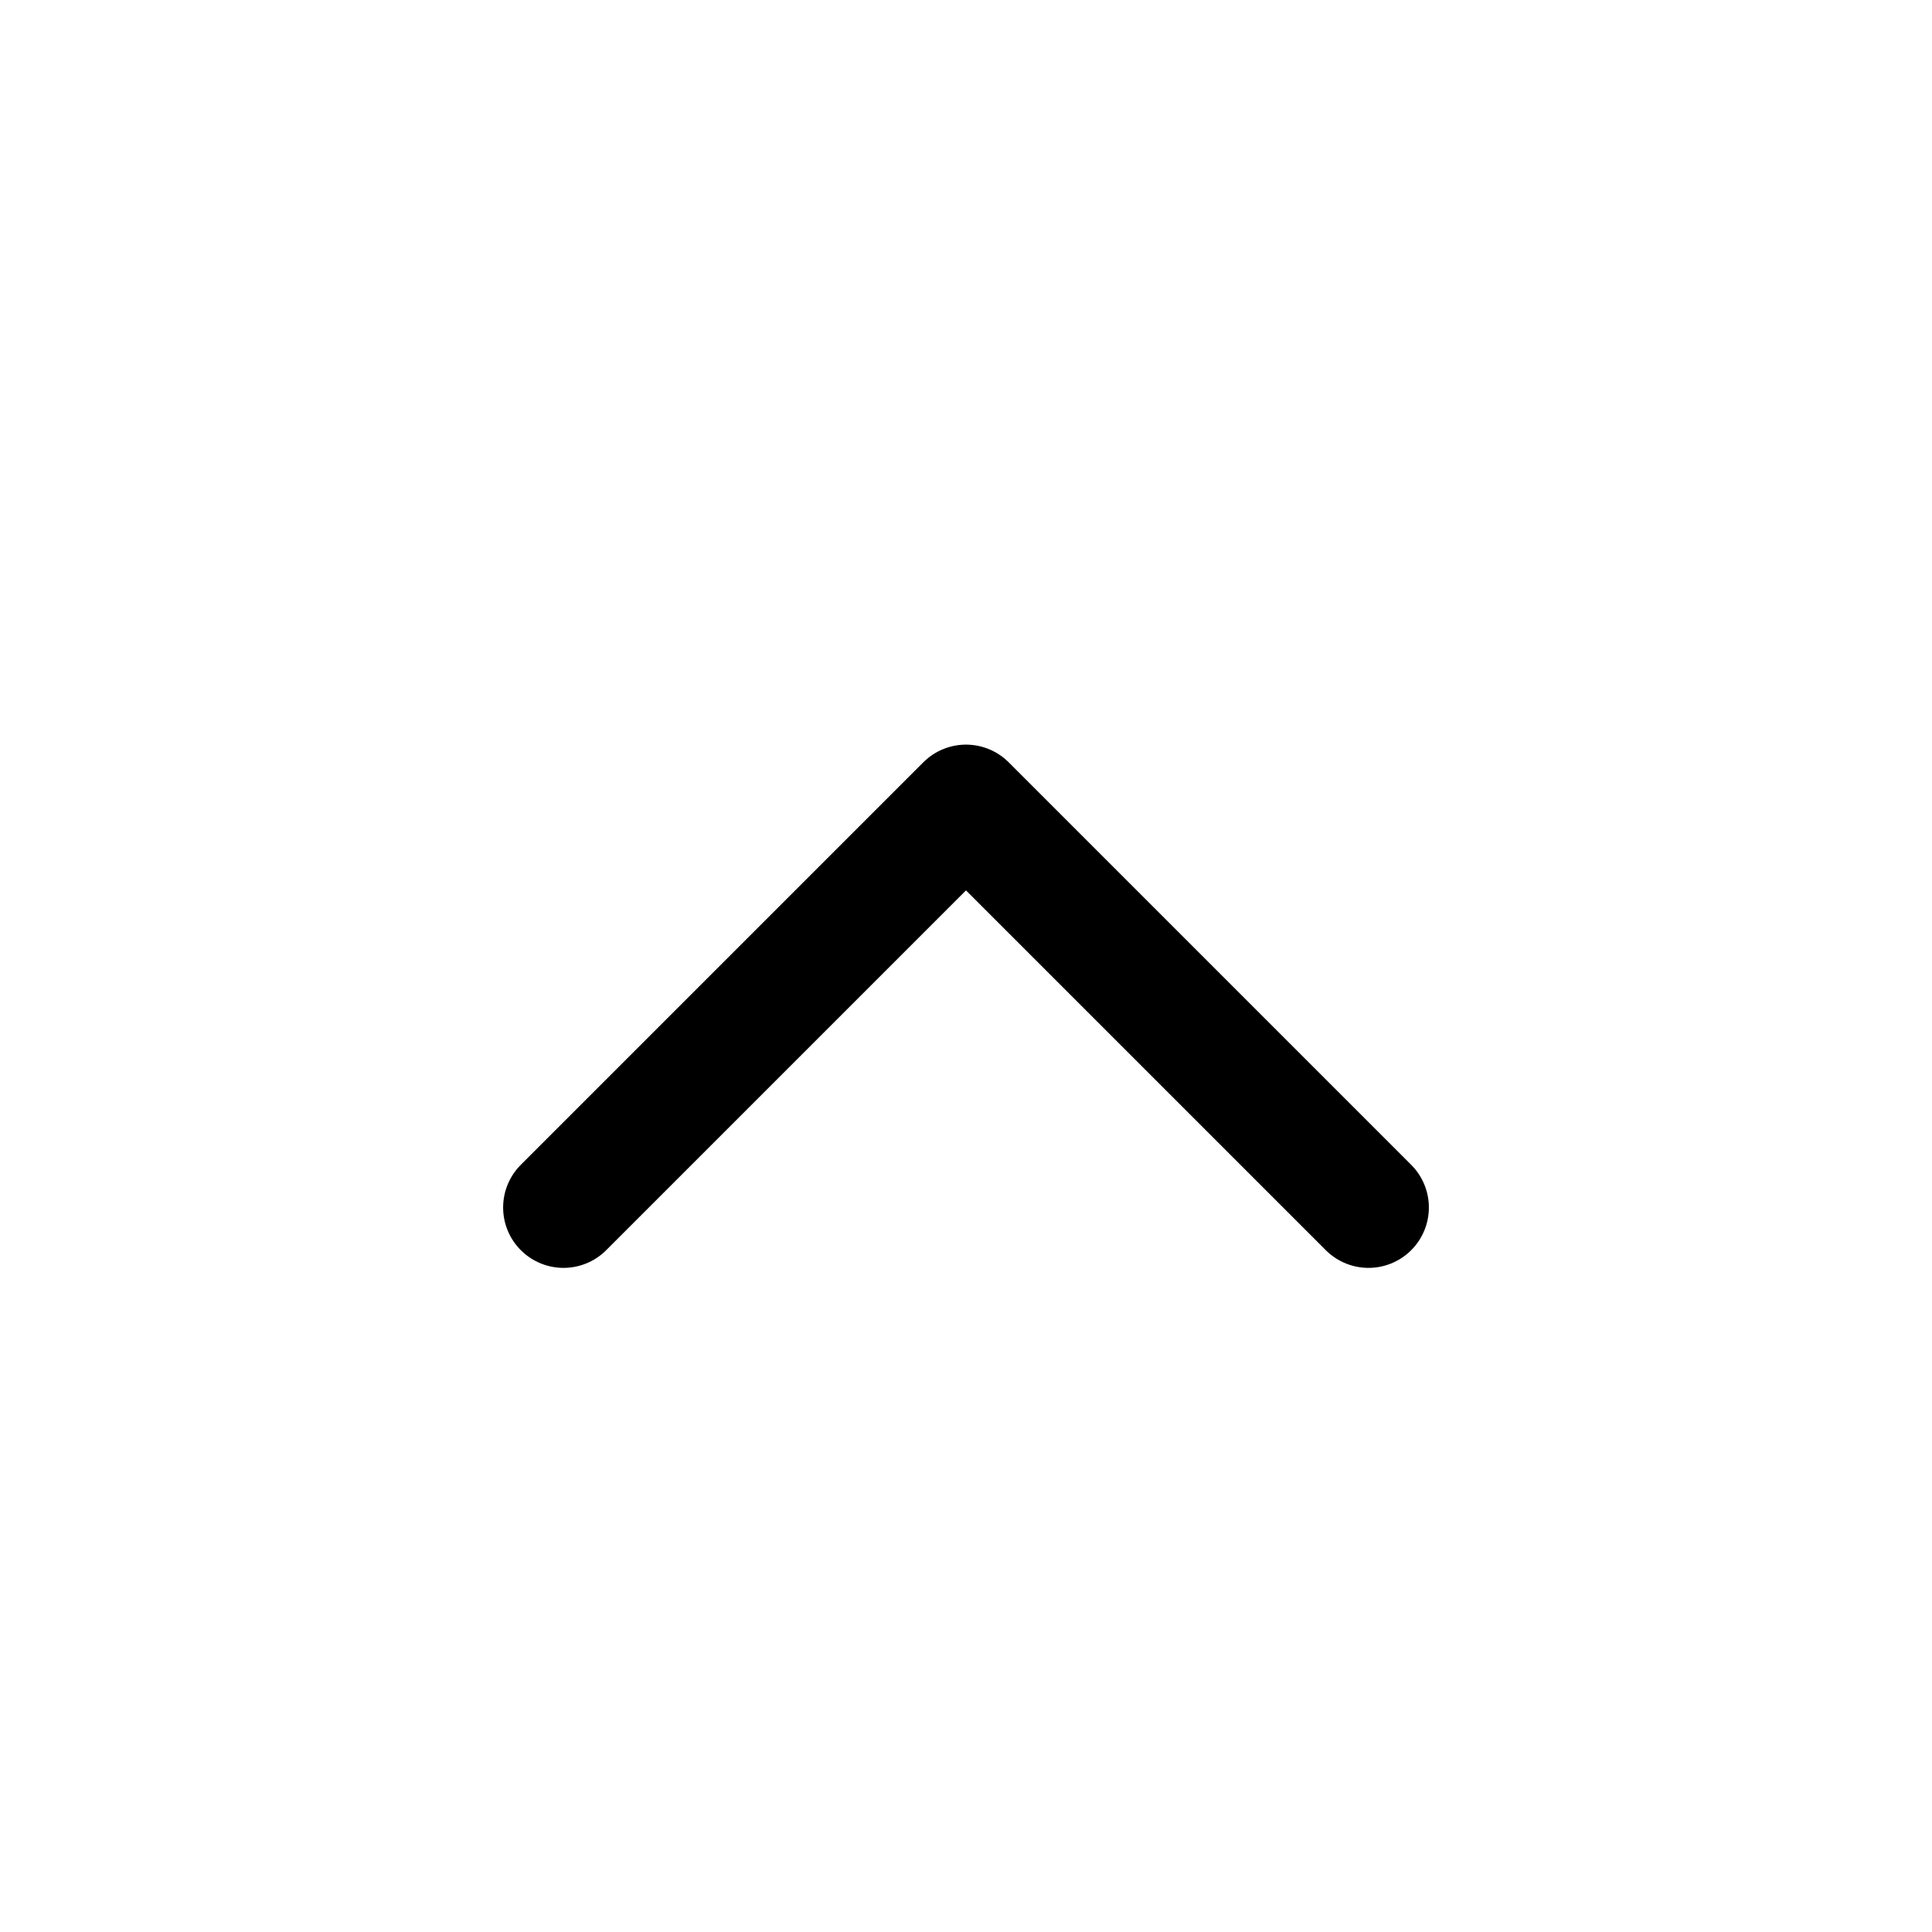
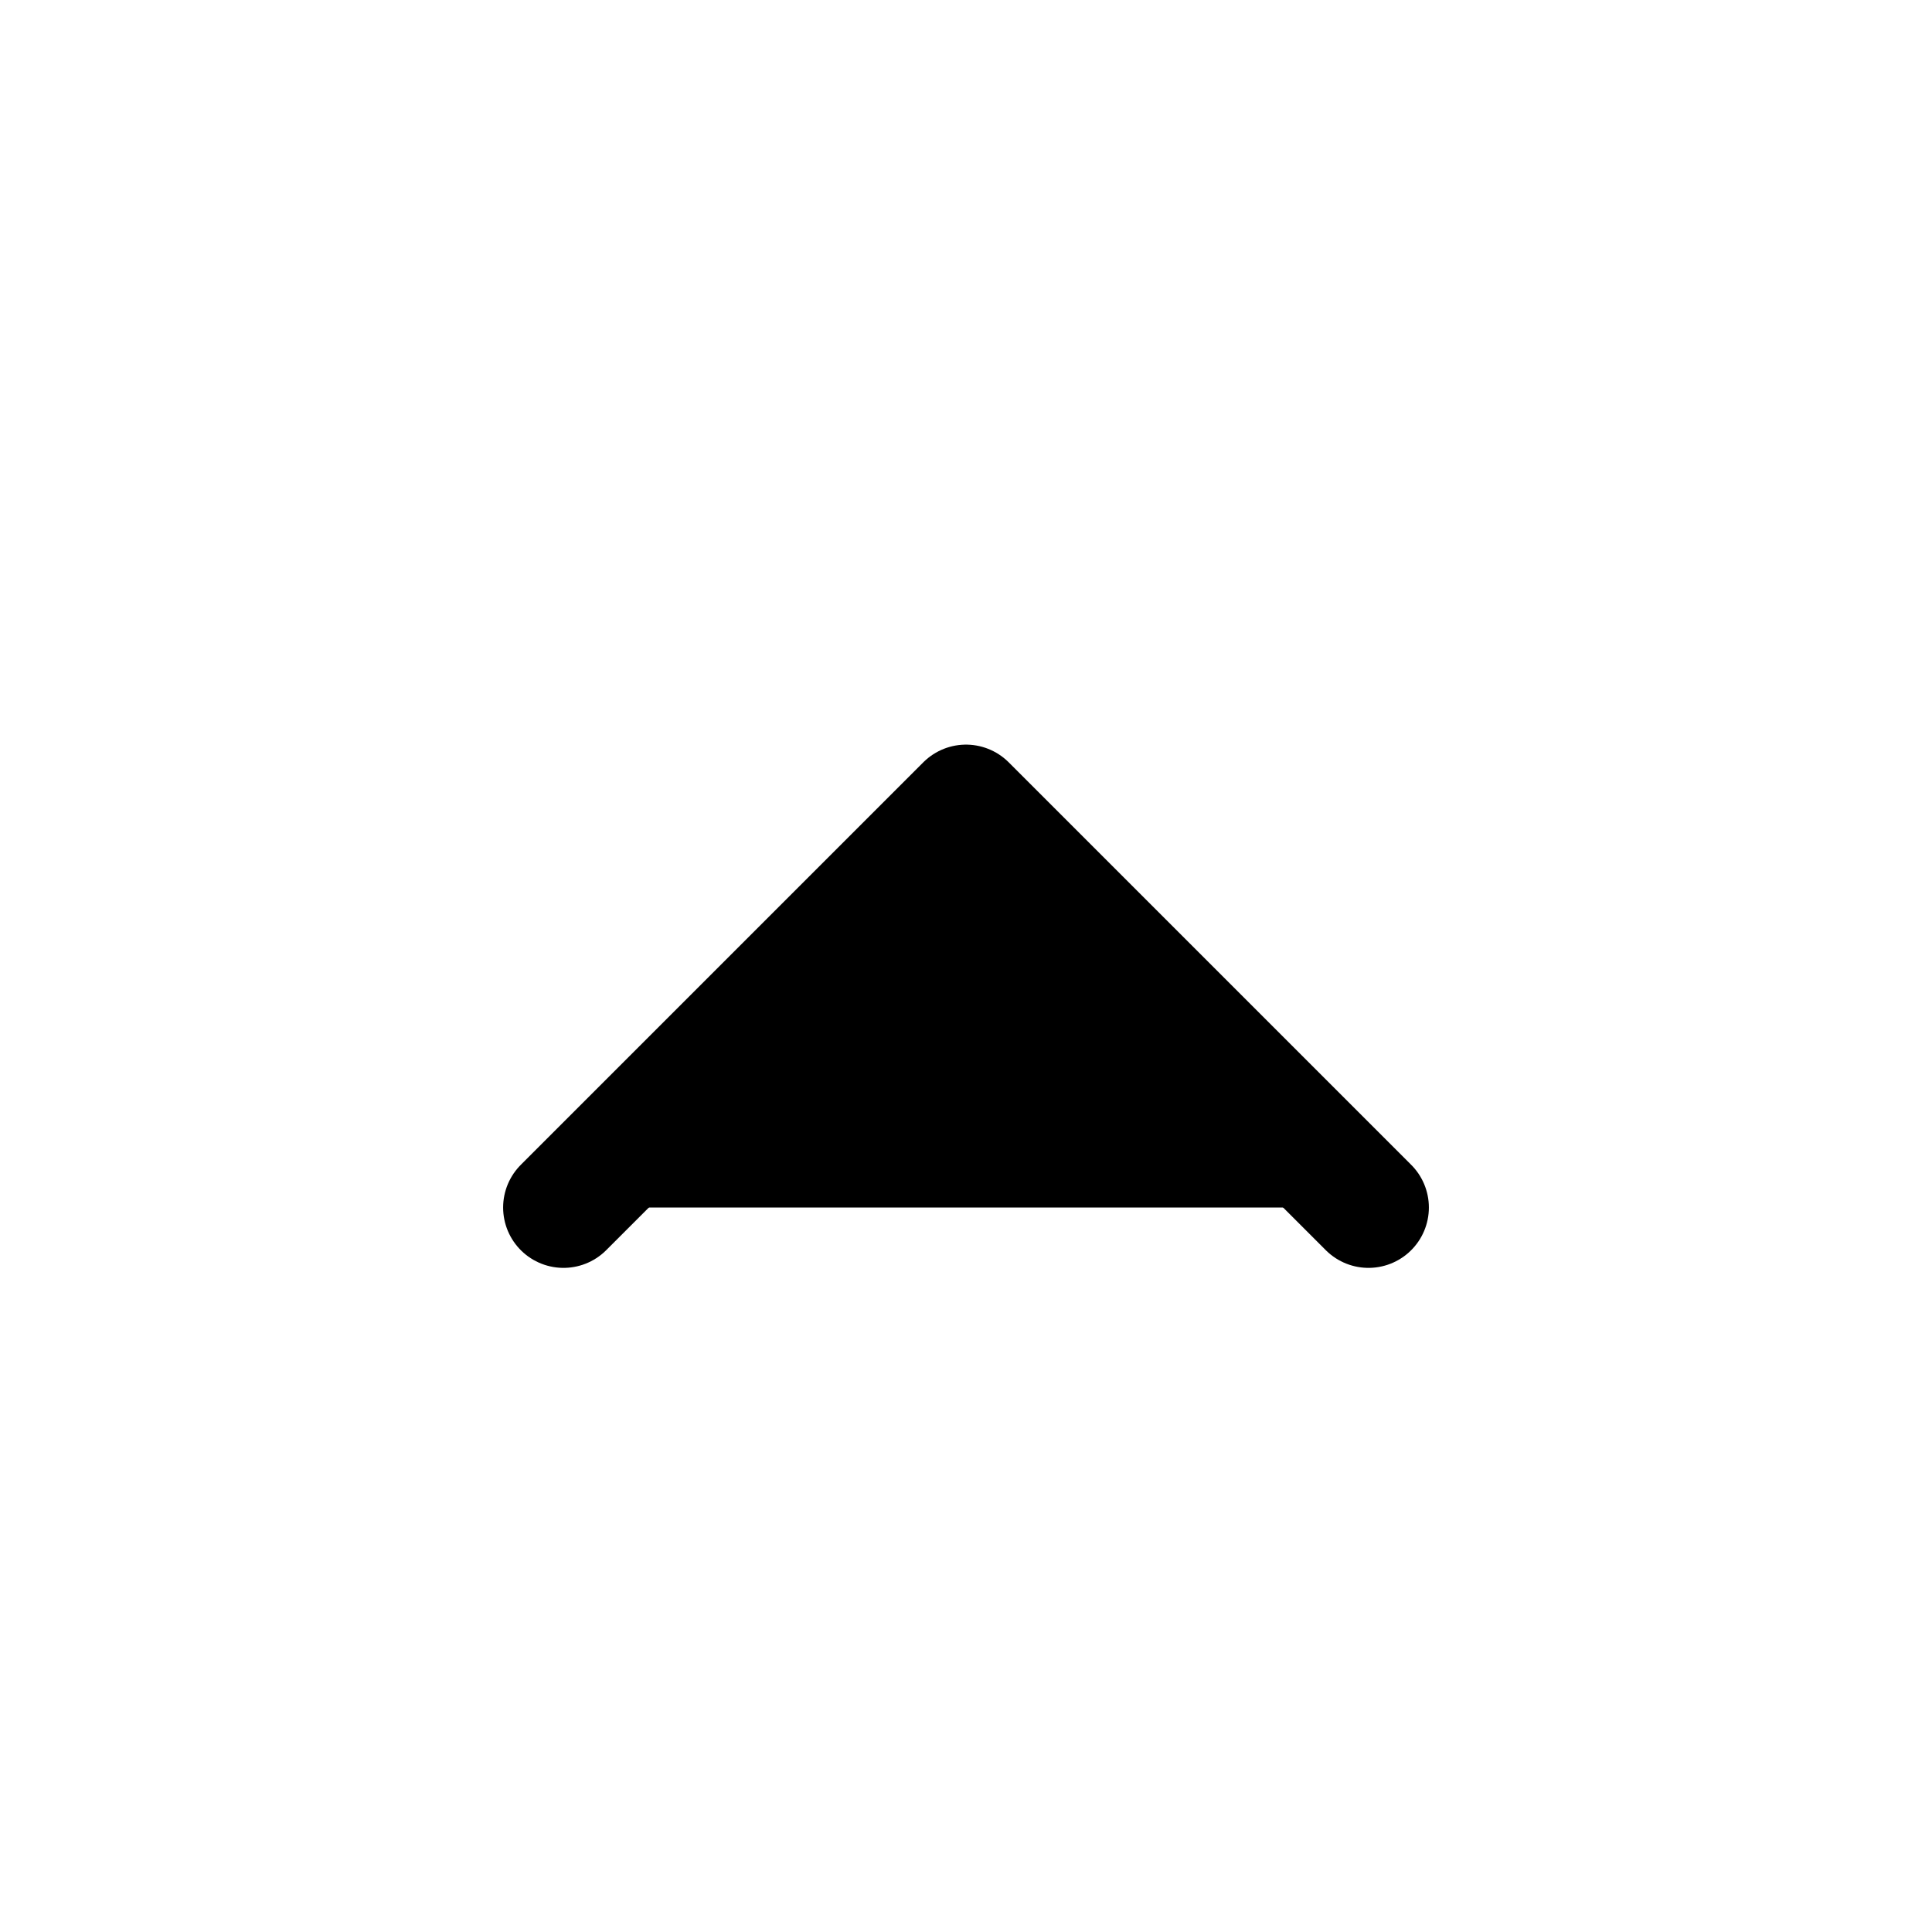
- <svg xmlns="http://www.w3.org/2000/svg" width="800px" height="800px" viewBox="0 0 24 24" fill="none">
+ <svg xmlns="http://www.w3.org/2000/svg" width="800px" height="800px" viewBox="0 0 24 24" fill="currentColor">
  <path d="M17 15L12 10L7 15" stroke="currentColor" stroke-width="1.5" stroke-linecap="round" stroke-linejoin="round" />
</svg>
